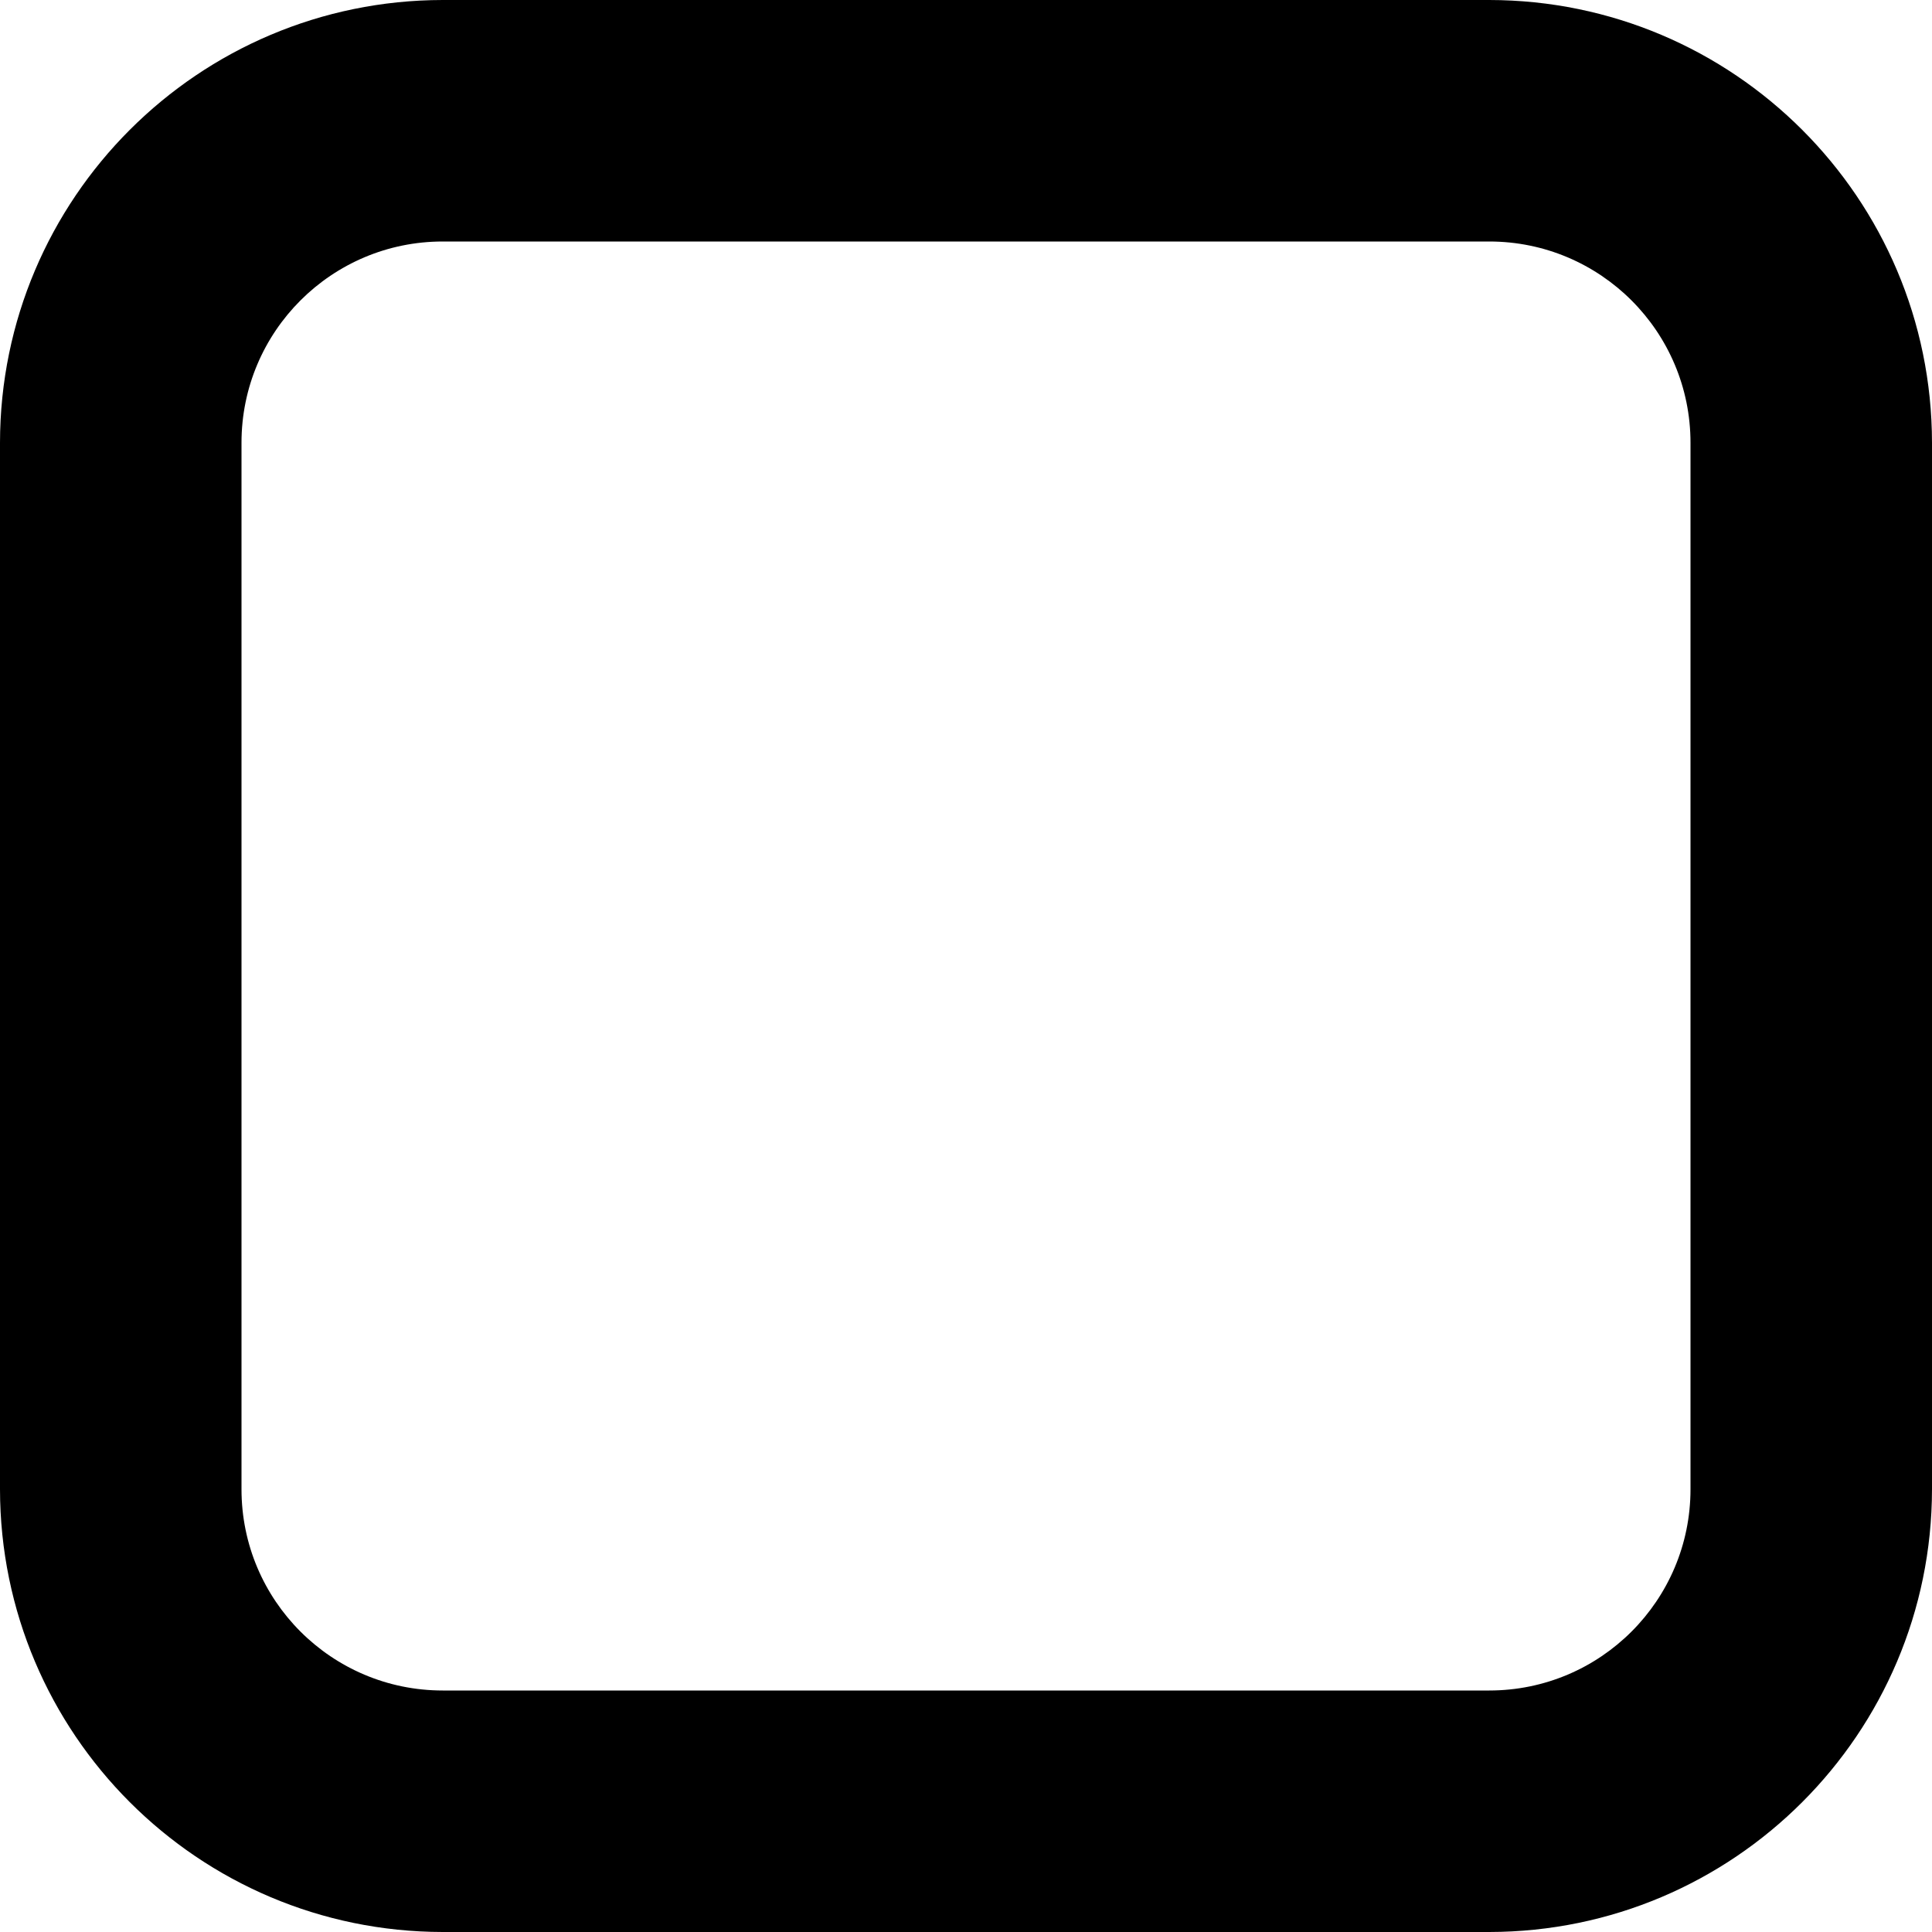
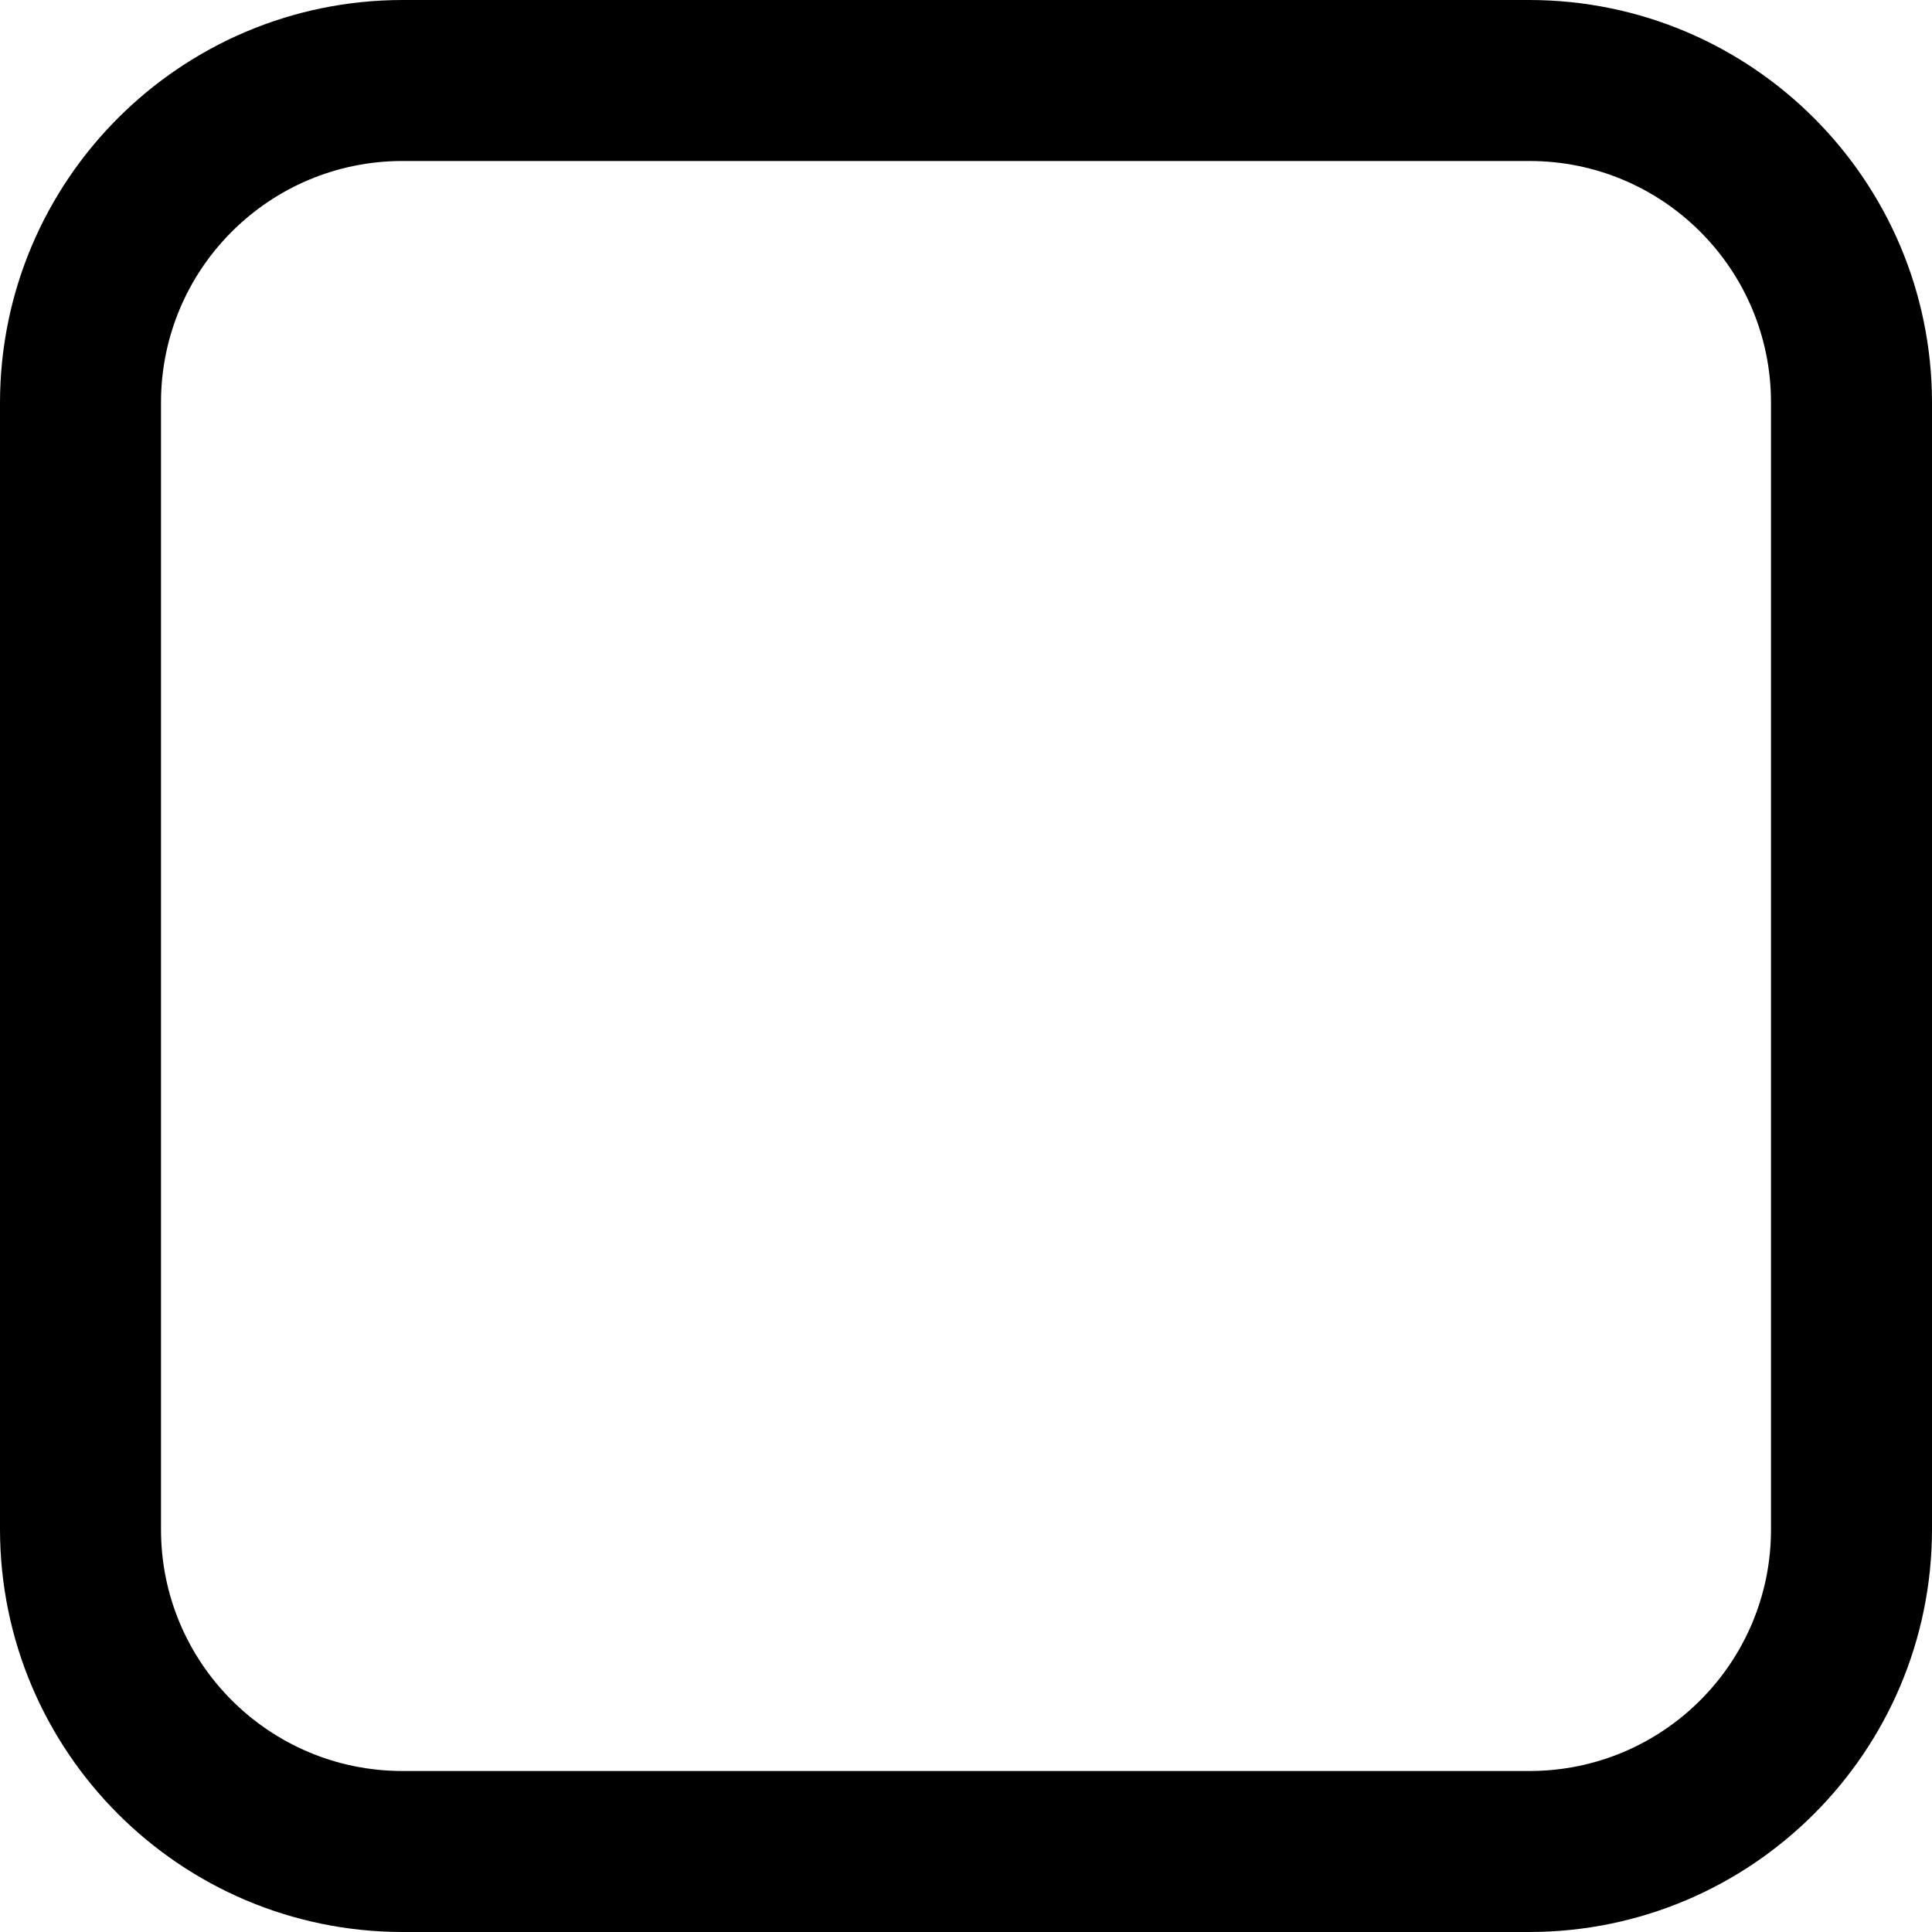
- <svg xmlns="http://www.w3.org/2000/svg" id="Bold" viewBox="0 0 24 24" width="512" height="512">
-   <path d="M18.5,0H5.5A5.506,5.506,0,0,0,0,5.5v13A5.506,5.506,0,0,0,5.5,24h13A5.506,5.506,0,0,0,24,18.5V5.5A5.506,5.506,0,0,0,18.5,0ZM21,18.5A2.5,2.5,0,0,1,18.5,21H5.5A2.5,2.5,0,0,1,3,18.5V5.5A2.5,2.5,0,0,1,5.5,3h13A2.5,2.5,0,0,1,21,5.5Z" />
+ <svg xmlns="http://www.w3.org/2000/svg" id="Outline" viewBox="0 0 24 24" width="512" height="512">
+   <path d="M19,0H5A5.006,5.006,0,0,0,0,5V19a5.006,5.006,0,0,0,5,5H19a5.006,5.006,0,0,0,5-5V5A5.006,5.006,0,0,0,19,0Zm3,19a3,3,0,0,1-3,3H5a3,3,0,0,1-3-3V5A3,3,0,0,1,5,2H19a3,3,0,0,1,3,3Z" />
</svg>
